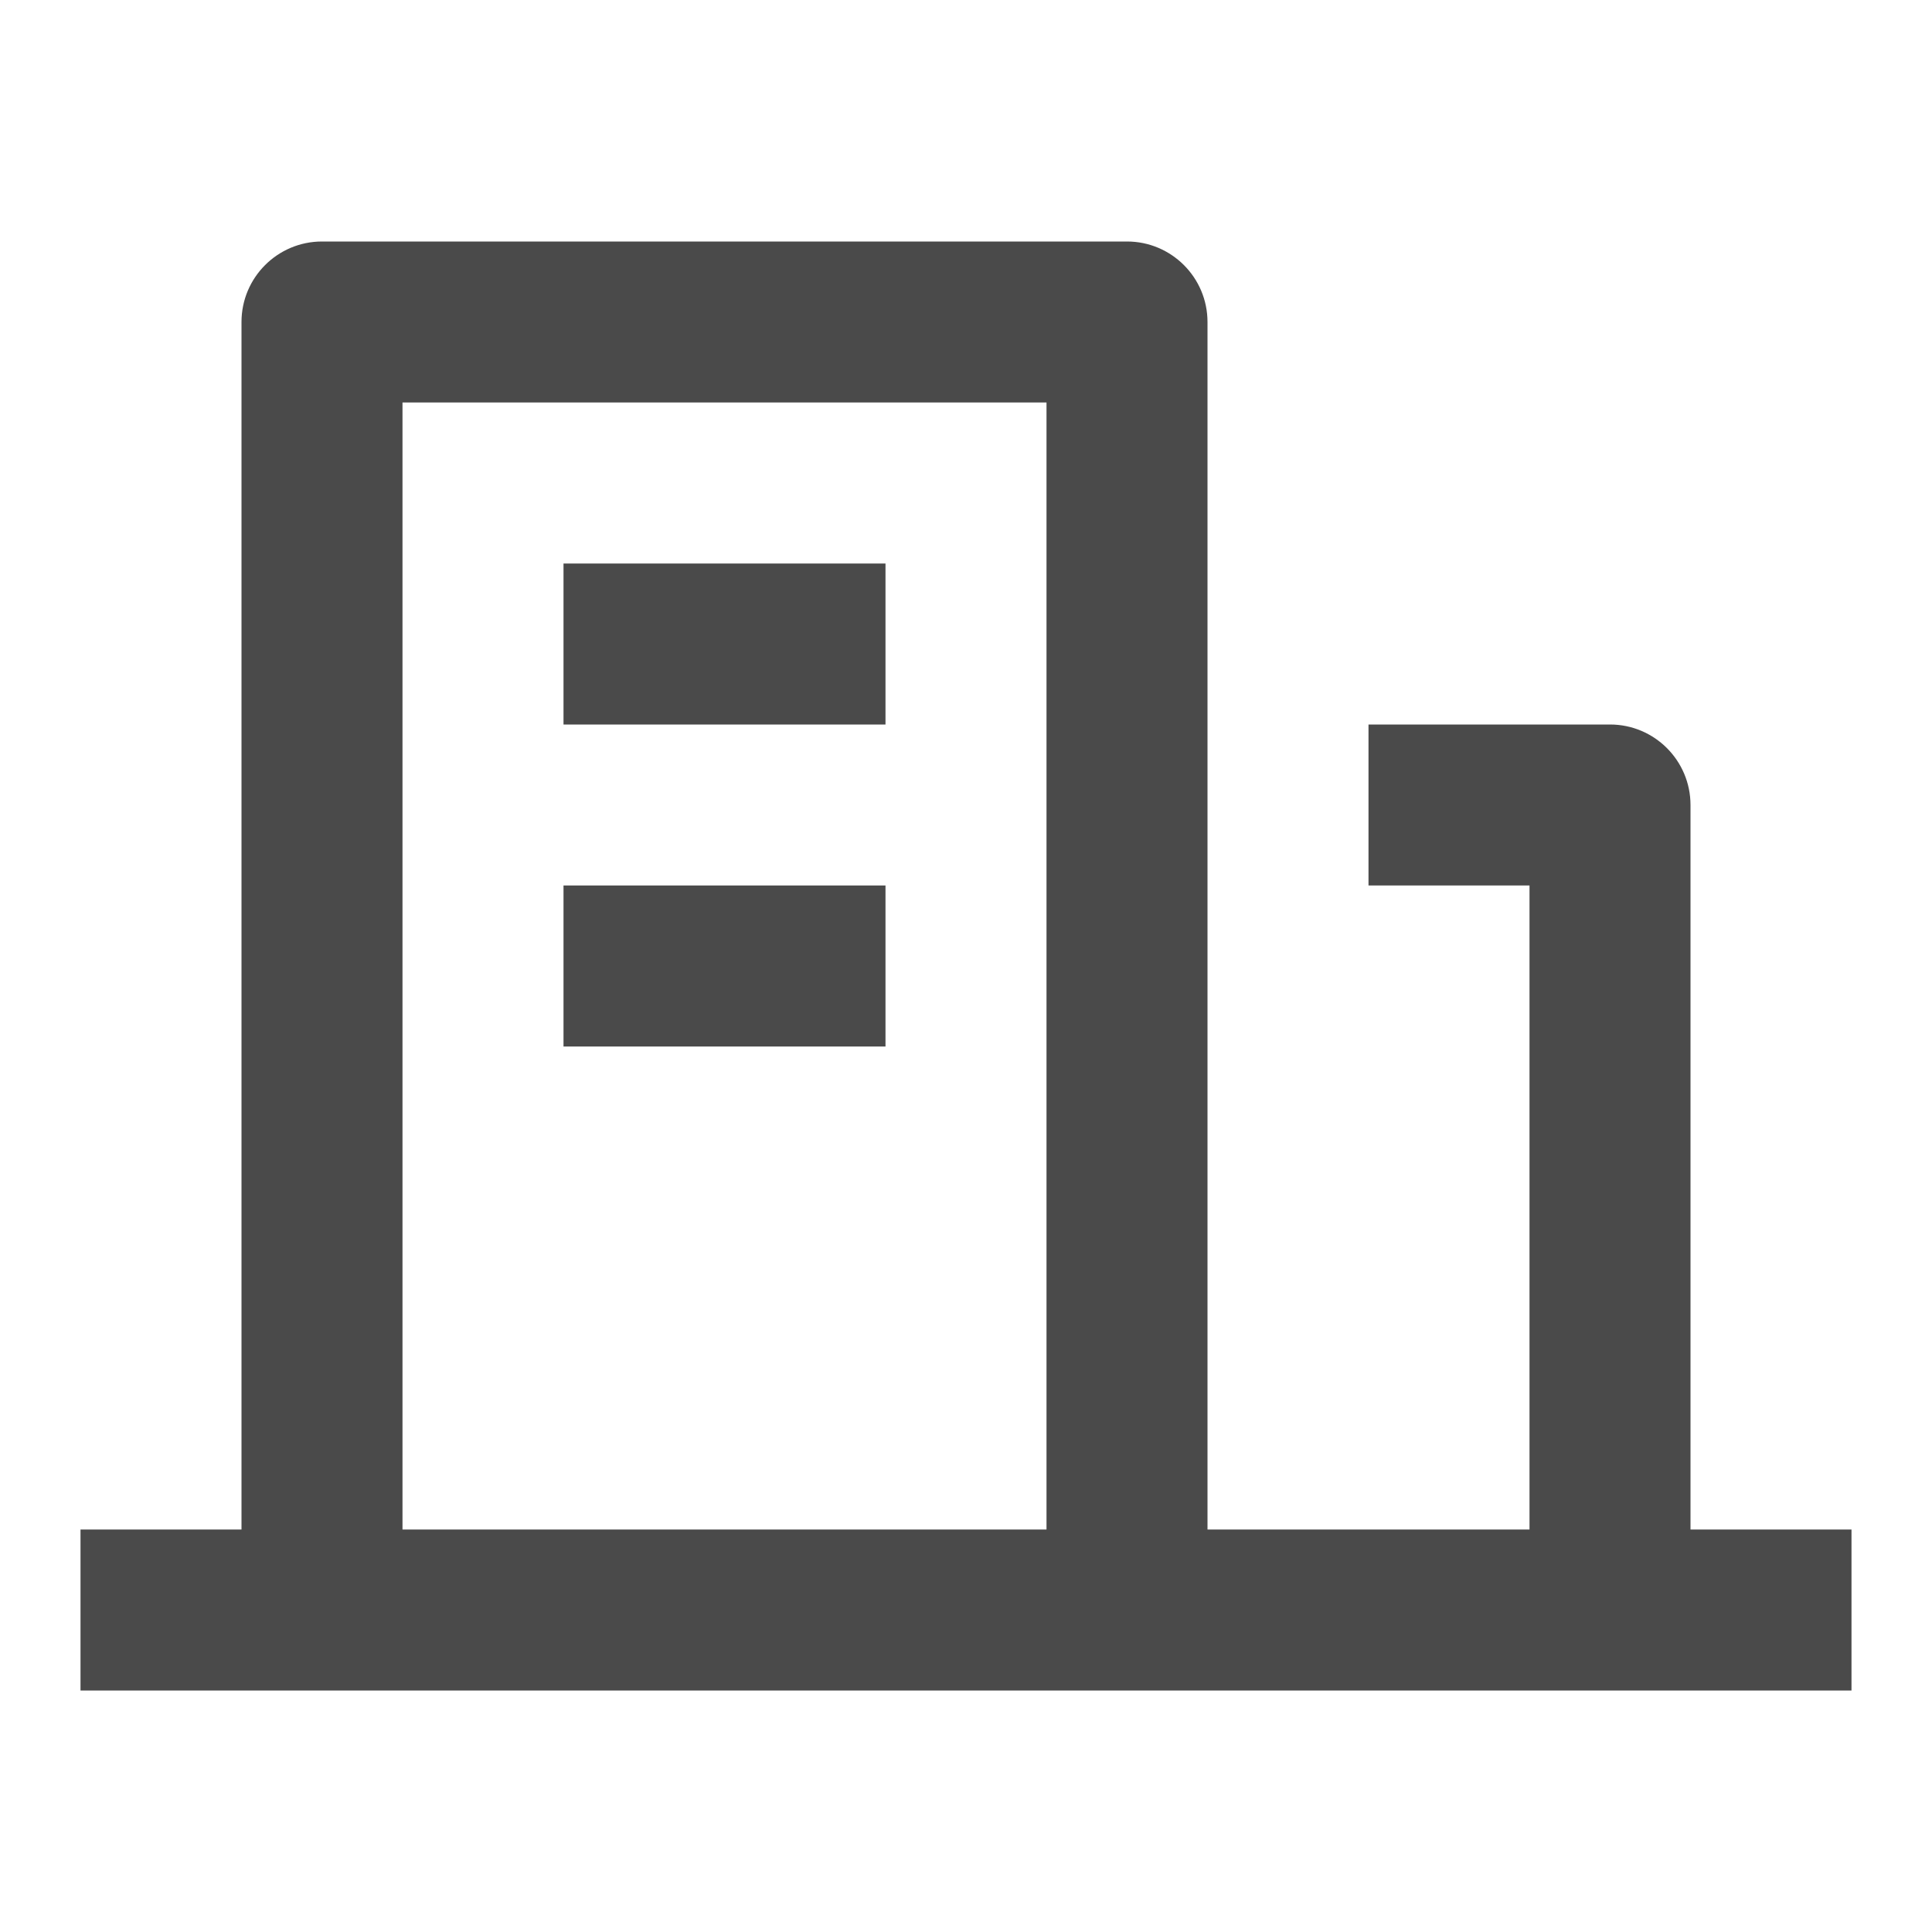
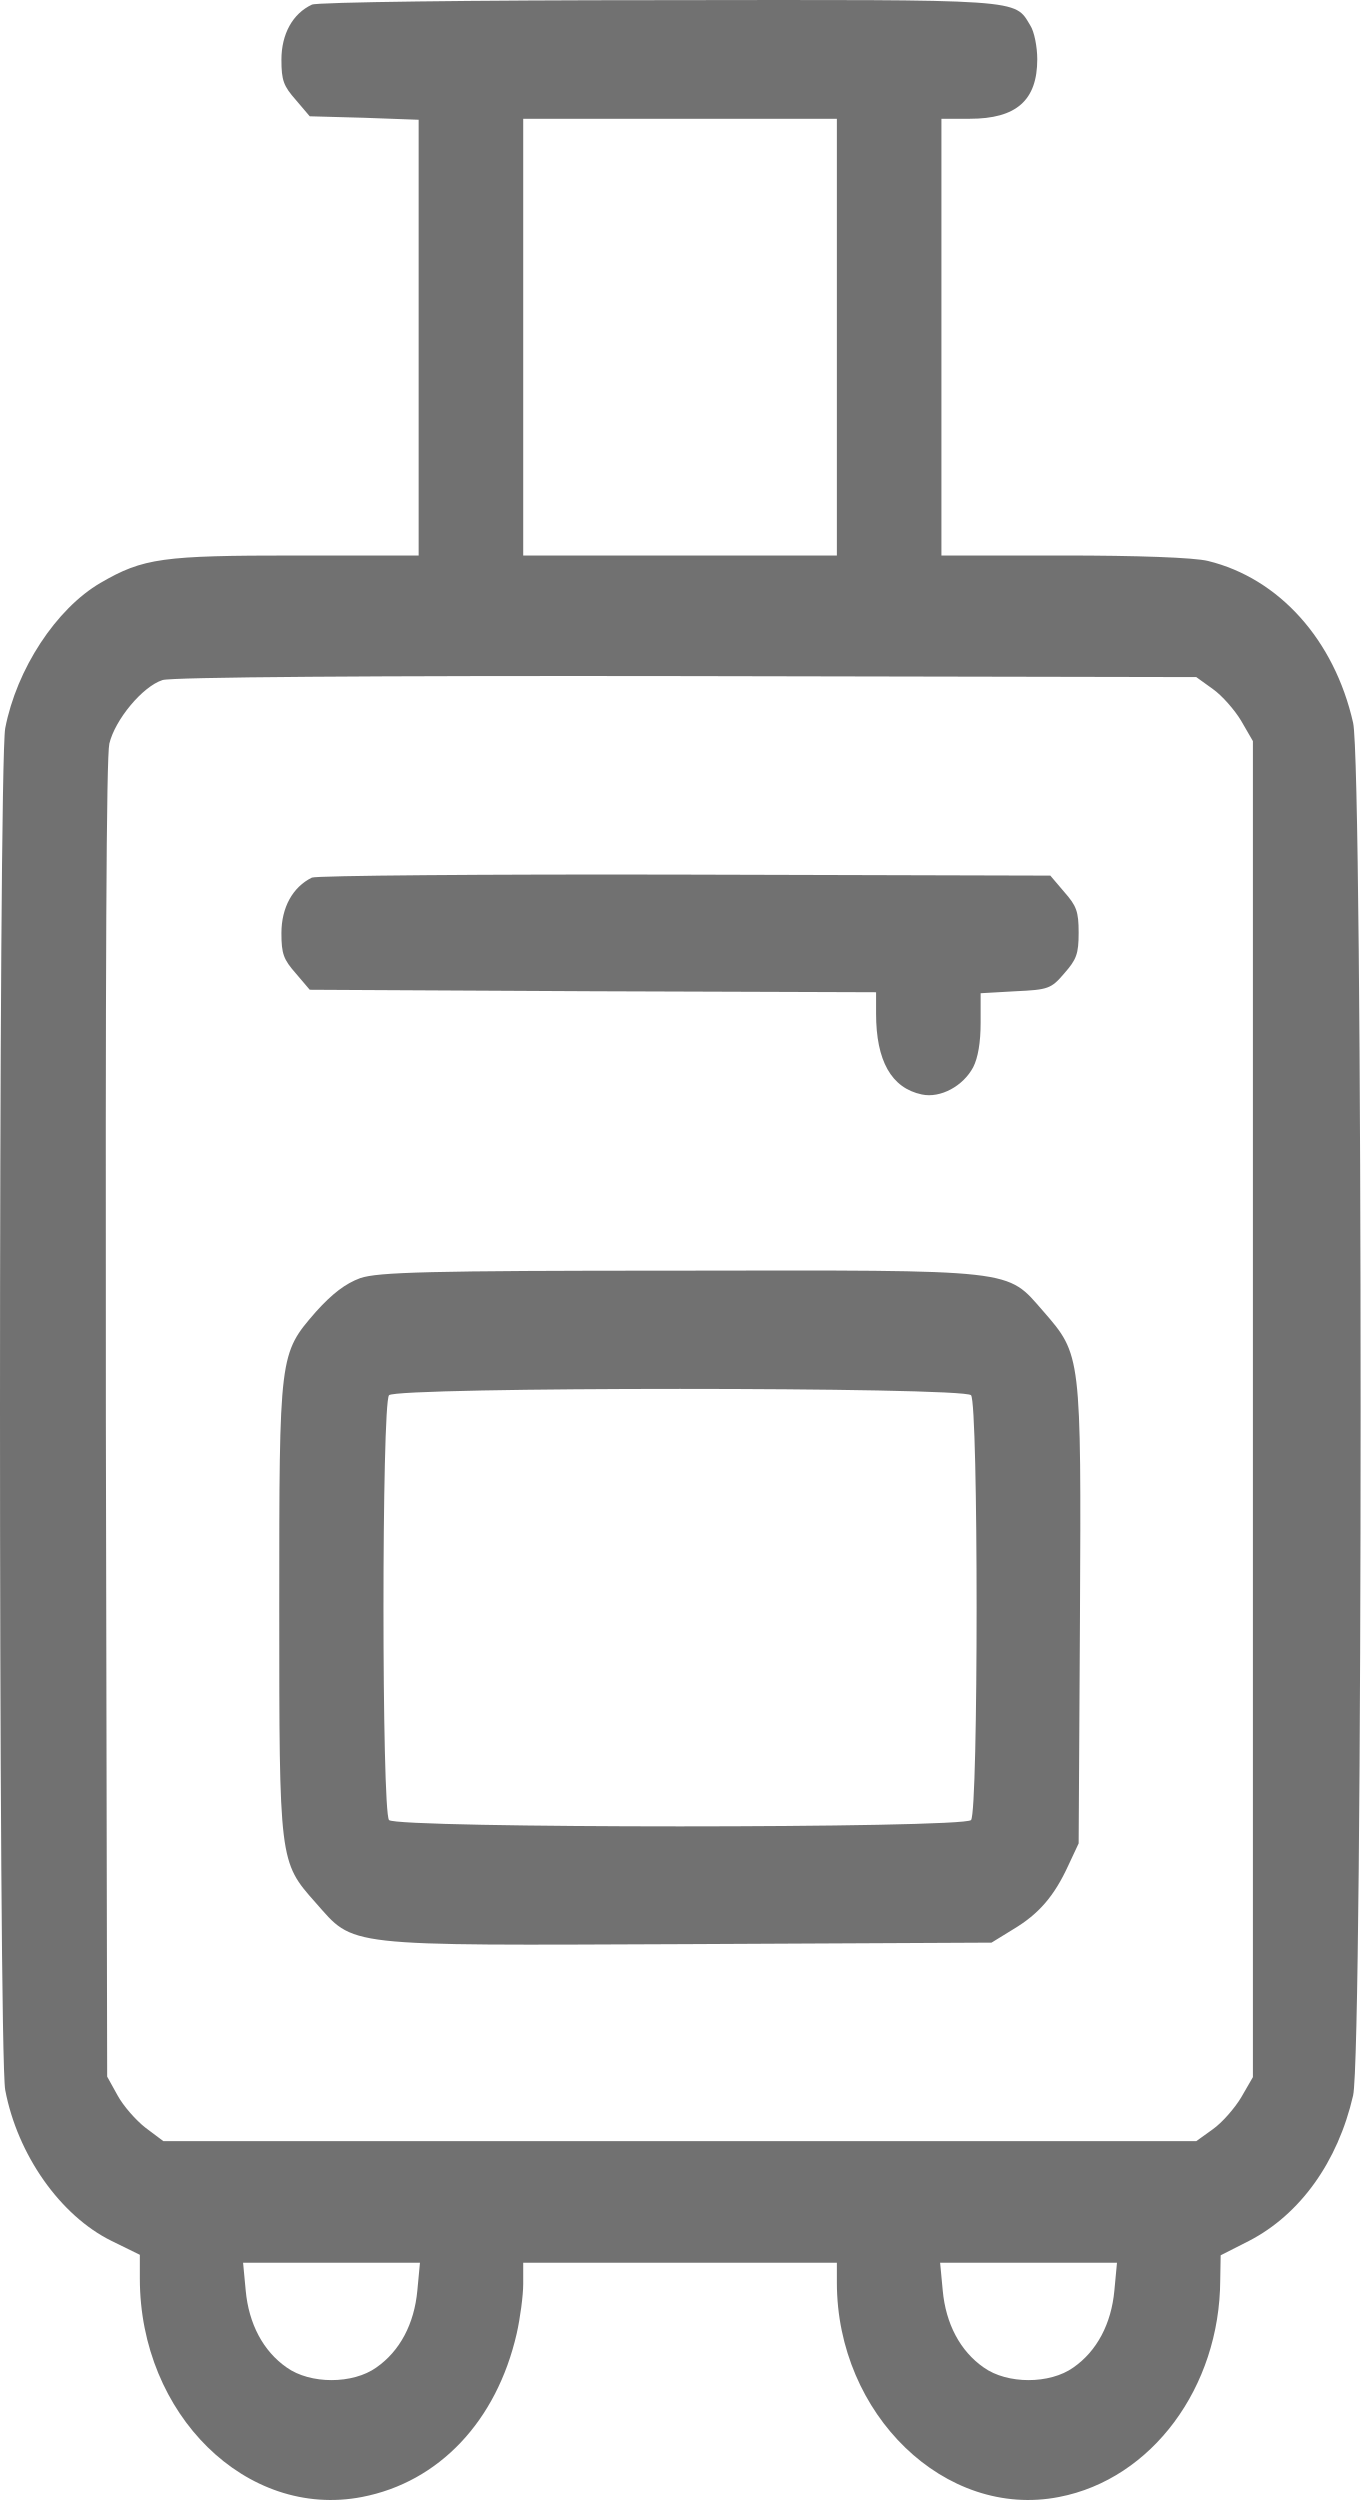
- <svg xmlns="http://www.w3.org/2000/svg" viewBox="0 0 24 24" fill="rgba(74,74,74,1)">
-   <path d="M21 19H23V21H1V19H3V4C3 3.448 3.448 3 4 3H14C14.552 3 15 3.448 15 4V19H19V11H17V9H20C20.552 9 21 9.448 21 10V19ZM5 5V19H13V5H5ZM7 11H11V13H7V11ZM7 7H11V9H7V7Z" />
+ <svg xmlns="http://www.w3.org/2000/svg" width="246" height="452" viewBox="0 0 246 452" fill="none">
+   <path d="M56.395 0.836C52.929 2.452 50.882 6.13 50.882 10.796C50.882 14.565 51.275 15.552 53.481 18.064L56.001 21.026L65.847 21.295L75.692 21.654V61.044V100.435H53.402C29.379 100.435 25.913 100.884 18.195 105.371C10.161 110.036 2.993 120.983 0.945 131.661C-0.315 138.391 -0.315 371.147 0.945 377.877C3.151 389.542 10.869 400.578 20.164 405.155L25.283 407.667V411.974C25.283 436.56 44.581 455.493 65.453 451.455C79.394 448.763 89.791 437.726 93.414 421.934C94.044 419.152 94.596 415.025 94.596 412.961V409.103H122.951H151.306V412.692C151.306 436.56 170.918 455.493 191.476 451.455C208.252 448.225 220.54 431.625 220.618 412.243L220.697 407.757L225.817 405.155C235.032 400.399 241.885 390.888 244.641 378.864C246.453 371.147 246.453 138.391 244.641 130.674C241.254 115.689 231.251 104.563 218.413 101.423C215.892 100.794 205.574 100.435 192.263 100.435H170.209V60.955V21.474H175.329C183.757 21.474 187.537 18.154 187.537 10.707C187.537 8.463 186.986 5.682 186.277 4.605C183.363 -0.24 185.411 -0.061 119.249 0.029C85.538 0.029 57.261 0.388 56.395 0.836ZM151.306 60.955V100.435H122.951H94.596V60.955V21.474H122.951H151.306V60.955ZM219.279 124.573C220.933 125.739 223.217 128.341 224.399 130.315L226.526 133.994V254.769V375.544L224.399 379.223C223.217 381.197 220.933 383.799 219.279 384.966L216.286 387.119H122.872H29.537L26.307 384.696C24.574 383.351 22.29 380.748 21.266 378.864L19.376 375.454L19.14 256.743C19.061 174.641 19.218 136.865 19.77 134.443C20.794 130.136 25.756 124.124 29.379 122.957C30.954 122.419 67.422 122.15 124.132 122.24L216.286 122.419L219.279 124.573ZM75.456 414.128C74.905 420.139 72.305 425.074 68.052 428.036C63.799 431.086 56.08 431.086 51.827 428.036C47.574 425.074 44.974 420.139 44.423 414.128L43.95 409.103H59.94H75.929L75.456 414.128ZM201.479 414.128C200.927 420.139 198.328 425.074 194.075 428.036C189.822 431.086 182.103 431.086 177.849 428.036C173.596 425.074 170.997 420.139 170.446 414.128L169.973 409.103H185.962H201.951L201.479 414.128Z" fill="#717171" />
+   <path d="M56.394 158.67C52.929 160.375 50.881 164.053 50.881 168.719C50.881 172.488 51.275 173.475 53.48 175.987L56.001 178.948L107.197 179.218L158.394 179.397V183.255C158.394 191.78 161.151 196.715 166.664 197.881C170.051 198.599 174.147 196.356 175.958 192.946C176.825 191.241 177.297 188.46 177.297 184.96V179.577L183.598 179.218C189.506 178.948 190.057 178.769 192.42 175.987C194.625 173.475 195.019 172.488 195.019 168.63C195.019 164.771 194.625 163.784 192.42 161.272L189.9 158.311L123.895 158.131C87.664 158.042 57.261 158.311 56.394 158.67Z" fill="#717171" />
+   <path d="M65.138 231.081C62.46 232.068 60.097 233.863 57.105 237.183C50.488 244.809 50.488 244.72 50.488 290.661C50.488 336.512 50.488 336.602 57.026 343.96C64.193 352.035 61.358 351.766 124.527 351.497L179.268 351.228L183.206 348.805C187.853 346.024 190.61 342.793 193.13 337.32L195.02 333.282L195.257 292.545C195.493 244.809 195.493 244.989 188.641 237.093C181.867 229.376 184.387 229.645 122.636 229.735C77.268 229.735 68.368 230.004 65.138 231.081ZM175.566 252.257C176.905 253.782 176.905 327.539 175.566 329.065C174.227 330.59 71.676 330.59 70.337 329.065C68.998 327.539 68.998 253.782 70.337 252.257C71.676 250.732 174.227 250.732 175.566 252.257Z" fill="#717171" />
</svg>
